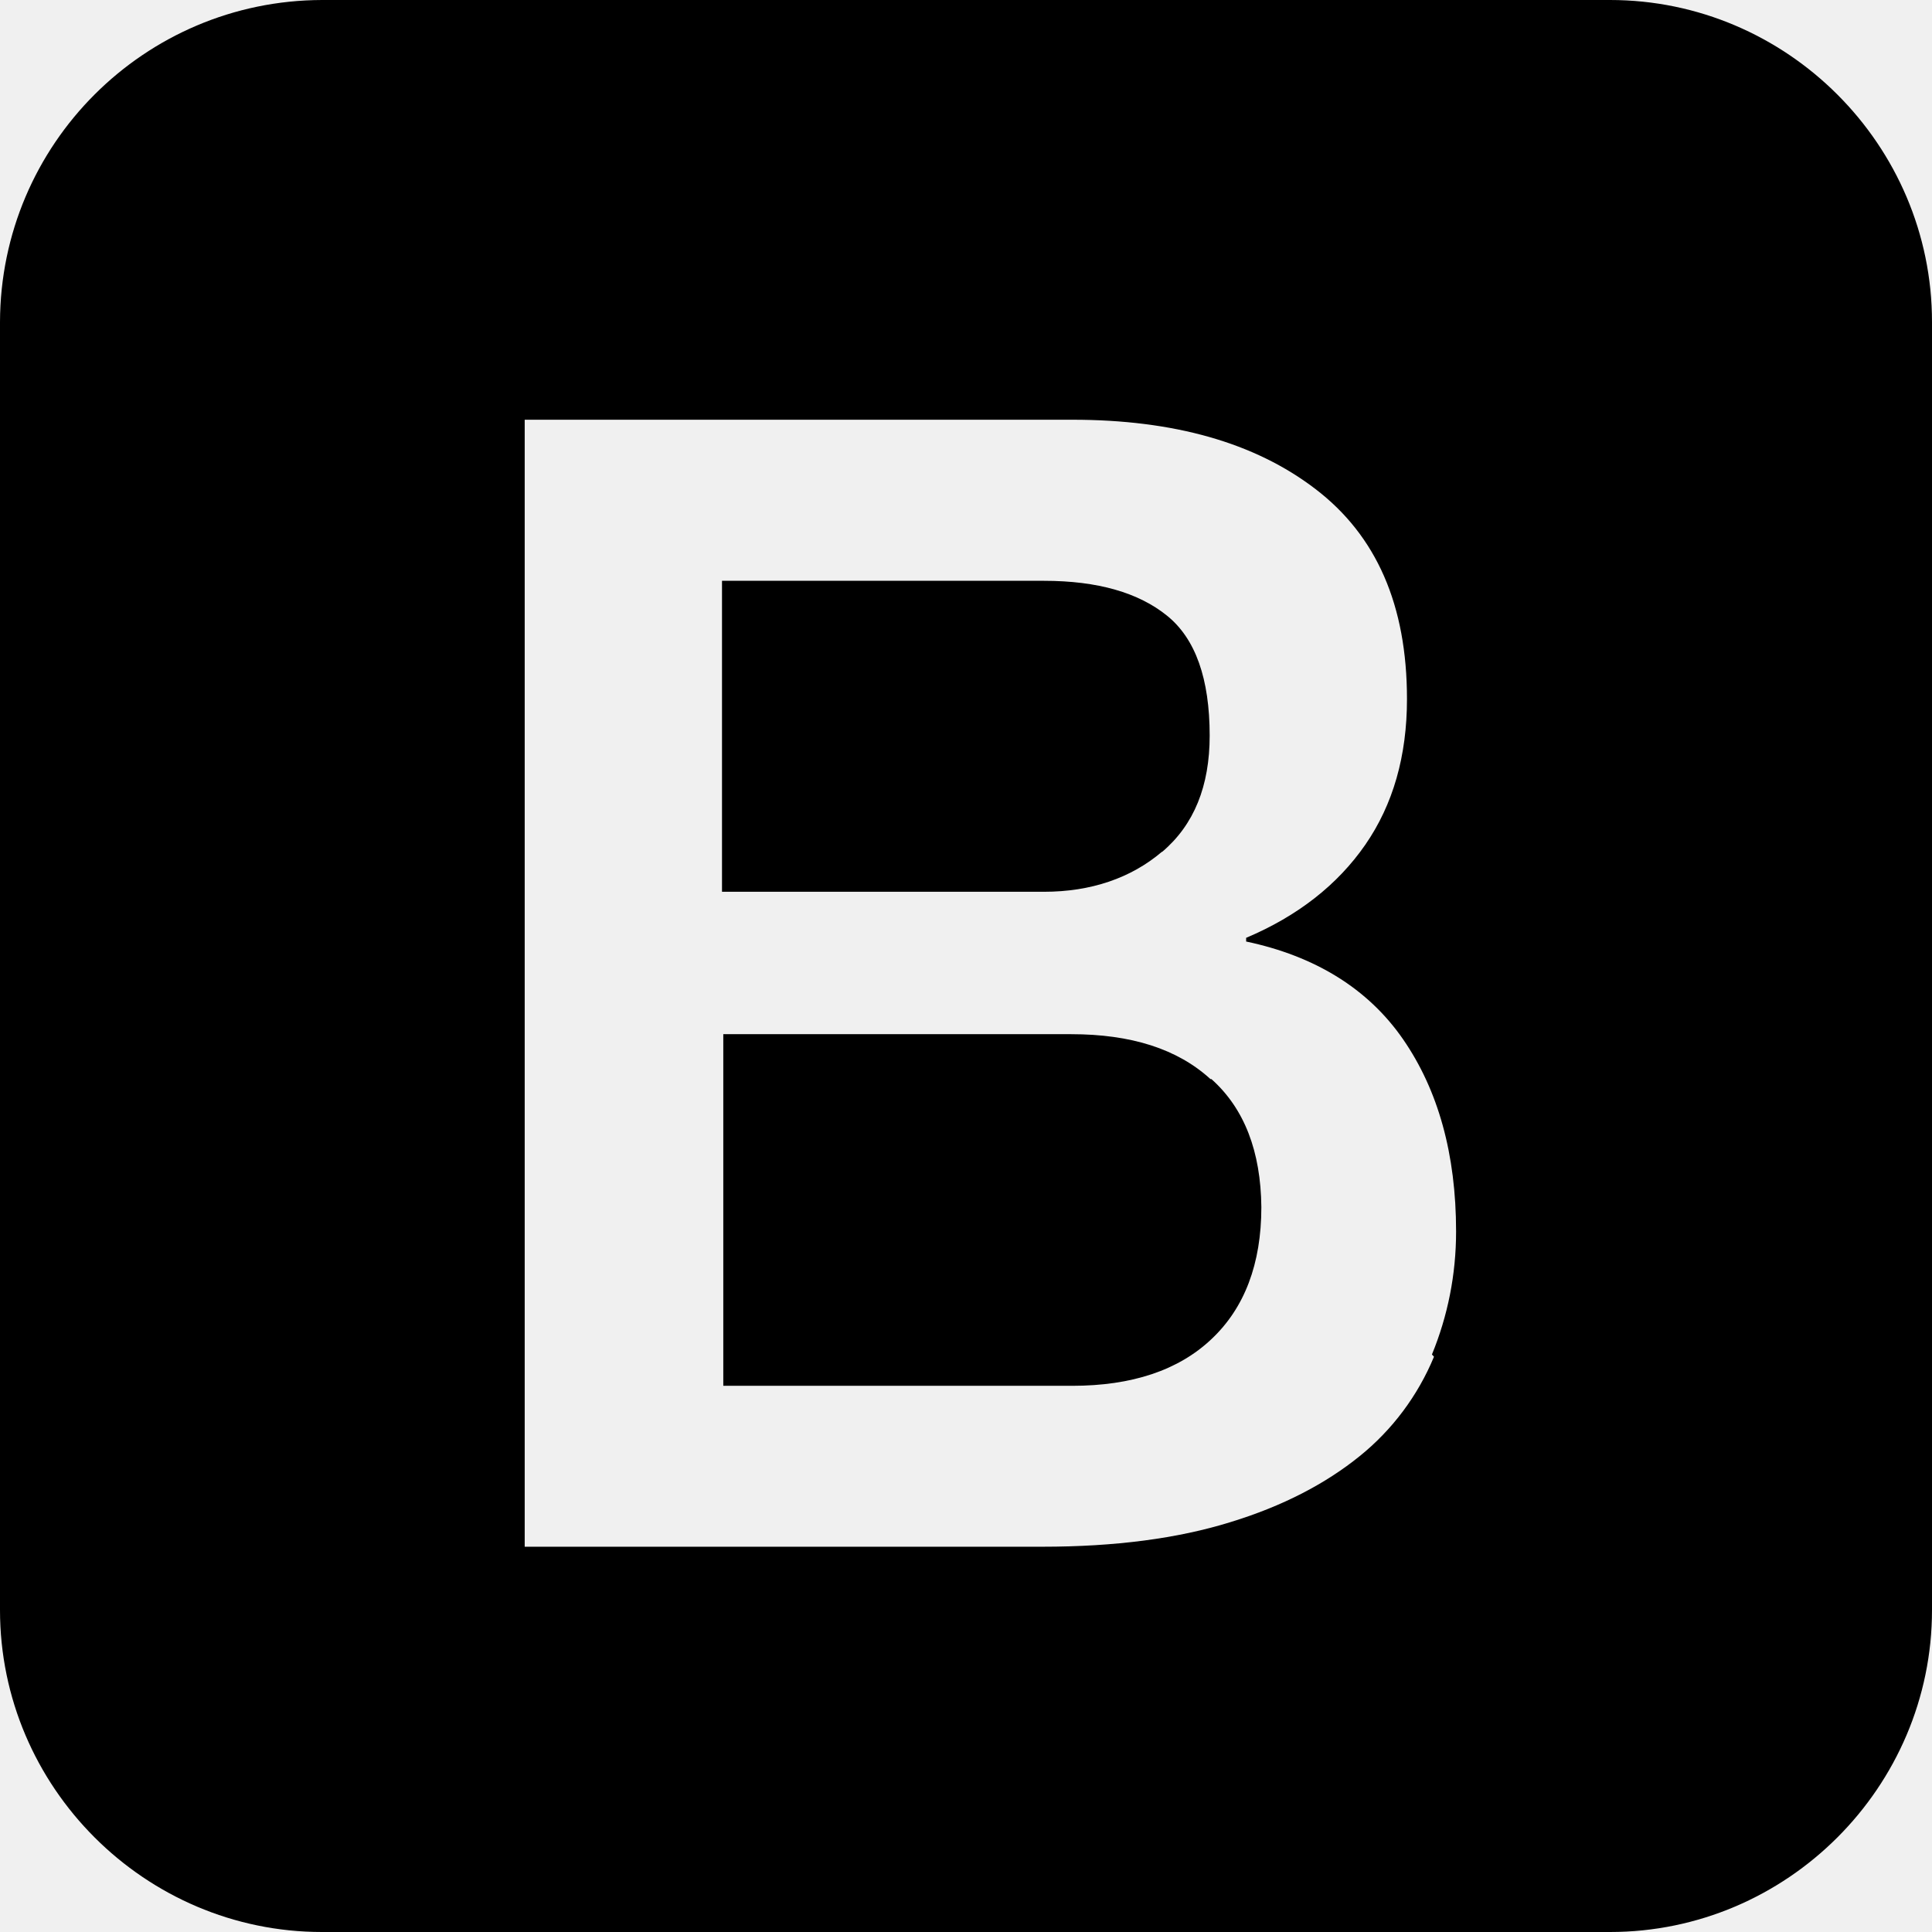
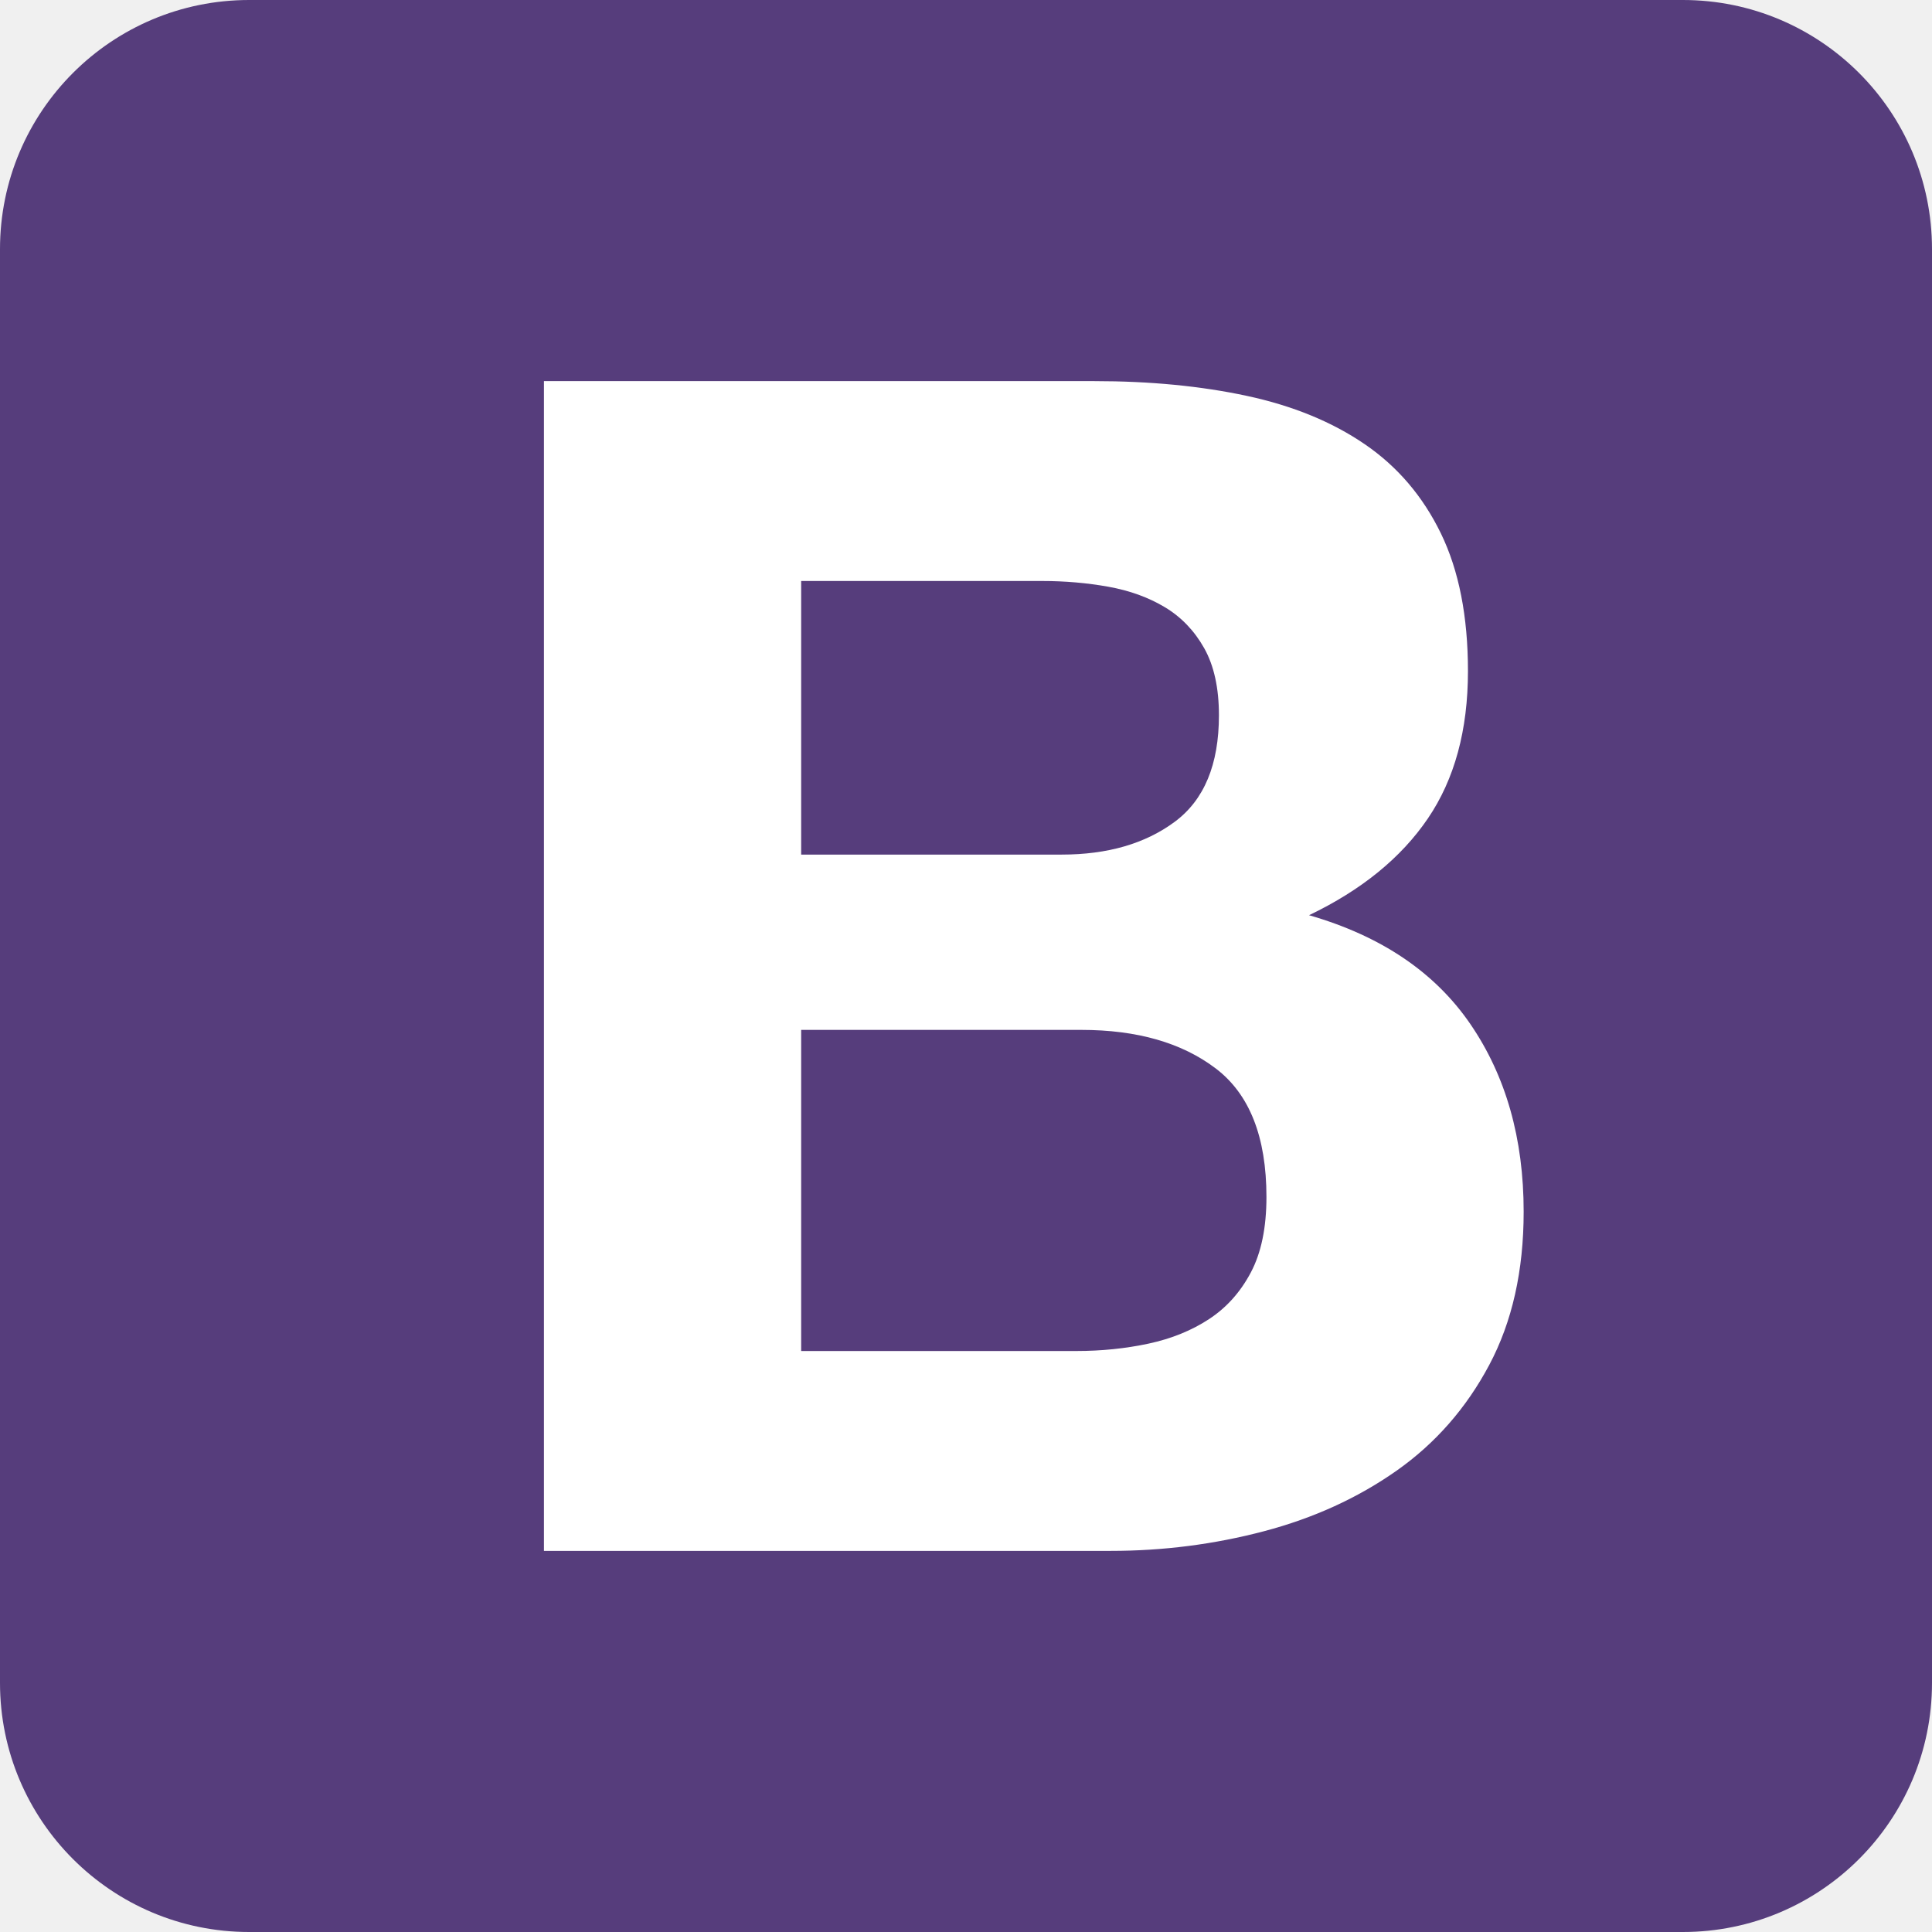
- <svg xmlns="http://www.w3.org/2000/svg" role="img" viewBox="0 0 24 24">
-   <path d="M20 0H4C1.793.006.006 1.793 0 4v16c0 2.2 1.8 4 4 4h16c2.2 0 4-1.8 4-4V4c0-2.2-1.8-4-4-4zm-2.187 16.855c-.2.482-.517.907-.923 1.234-.42.34-.952.62-1.607.82-.654.203-1.432.305-2.333.305H6.518v-14h6.802c1.258 0 2.266.283 3.02.86.76.58 1.138 1.444 1.138 2.61 0 .705-.172 1.31-.518 1.81-.344.497-.84.886-1.48 1.156v.046c.854.18 1.515.585 1.95 1.215s.658 1.426.658 2.387c0 .538-.104 1.05-.3 1.528l.025.027zm-2.776-3.45c-.41-.375-.986-.558-1.73-.558H8.985v4.368h4.334c.74 0 1.32-.192 1.73-.58.41-.385.62-.934.62-1.64-.007-.69-.21-1.224-.62-1.59h-.017zm-.6-2.823c.396-.336.59-.817.59-1.444 0-.704-.175-1.204-.53-1.49-.352-.285-.86-.433-1.528-.433h-4v3.863h4c.583 0 1.08-.17 1.464-.496z" />
+ <svg xmlns="http://www.w3.org/2000/svg" width="256" height="256" viewBox="0 0 256 256" preserveAspectRatio="xMidYMid">
+   <path d="M0 222.991C0 241.223 14.779 256 33.009 256H222.99C241.223 256 256 241.221 256 222.991V33.01C256 14.777 241.221 0 222.991 0H33.01C14.777 0 0 14.779 0 33.009V222.99z" fill="#563D7C" />
+   <path d="M106.158 113.238V76.985h31.911c3.04 0 5.97.253 8.792.76 2.822.506 5.319 1.41 7.49 2.713 2.17 1.303 3.907 3.112 5.21 5.427 1.302 2.316 1.954 5.283 1.954 8.9 0 6.513-1.954 11.217-5.862 14.111-3.907 2.895-8.9 4.342-14.979 4.342h-34.516zM72.075 50.5v155h75.112c6.947 0 13.713-.868 20.298-2.605 6.585-1.737 12.446-4.414 17.584-8.032 5.137-3.618 9.226-8.286 12.265-14.002 3.04-5.717 4.559-12.483 4.559-20.298 0-9.697-2.352-17.982-7.055-24.856-4.704-6.875-11.832-11.687-21.384-14.437 6.947-3.328 12.194-7.598 15.74-12.808 3.545-5.21 5.318-11.722 5.318-19.538 0-7.236-1.194-13.314-3.582-18.235-2.388-4.92-5.753-8.864-10.095-11.831-4.341-2.967-9.551-5.102-15.63-6.404-6.078-1.303-12.808-1.954-20.189-1.954H72.075zm34.083 128.515v-42.549h37.121c7.381 0 13.315 1.7 17.802 5.102 4.486 3.401 6.73 9.081 6.73 17.041 0 4.053-.688 7.381-2.063 9.986-1.375 2.605-3.22 4.668-5.536 6.187-2.315 1.52-4.993 2.605-8.032 3.257-3.04.65-6.223.976-9.552.976h-36.47z" fill="#FFF" />
</svg>
